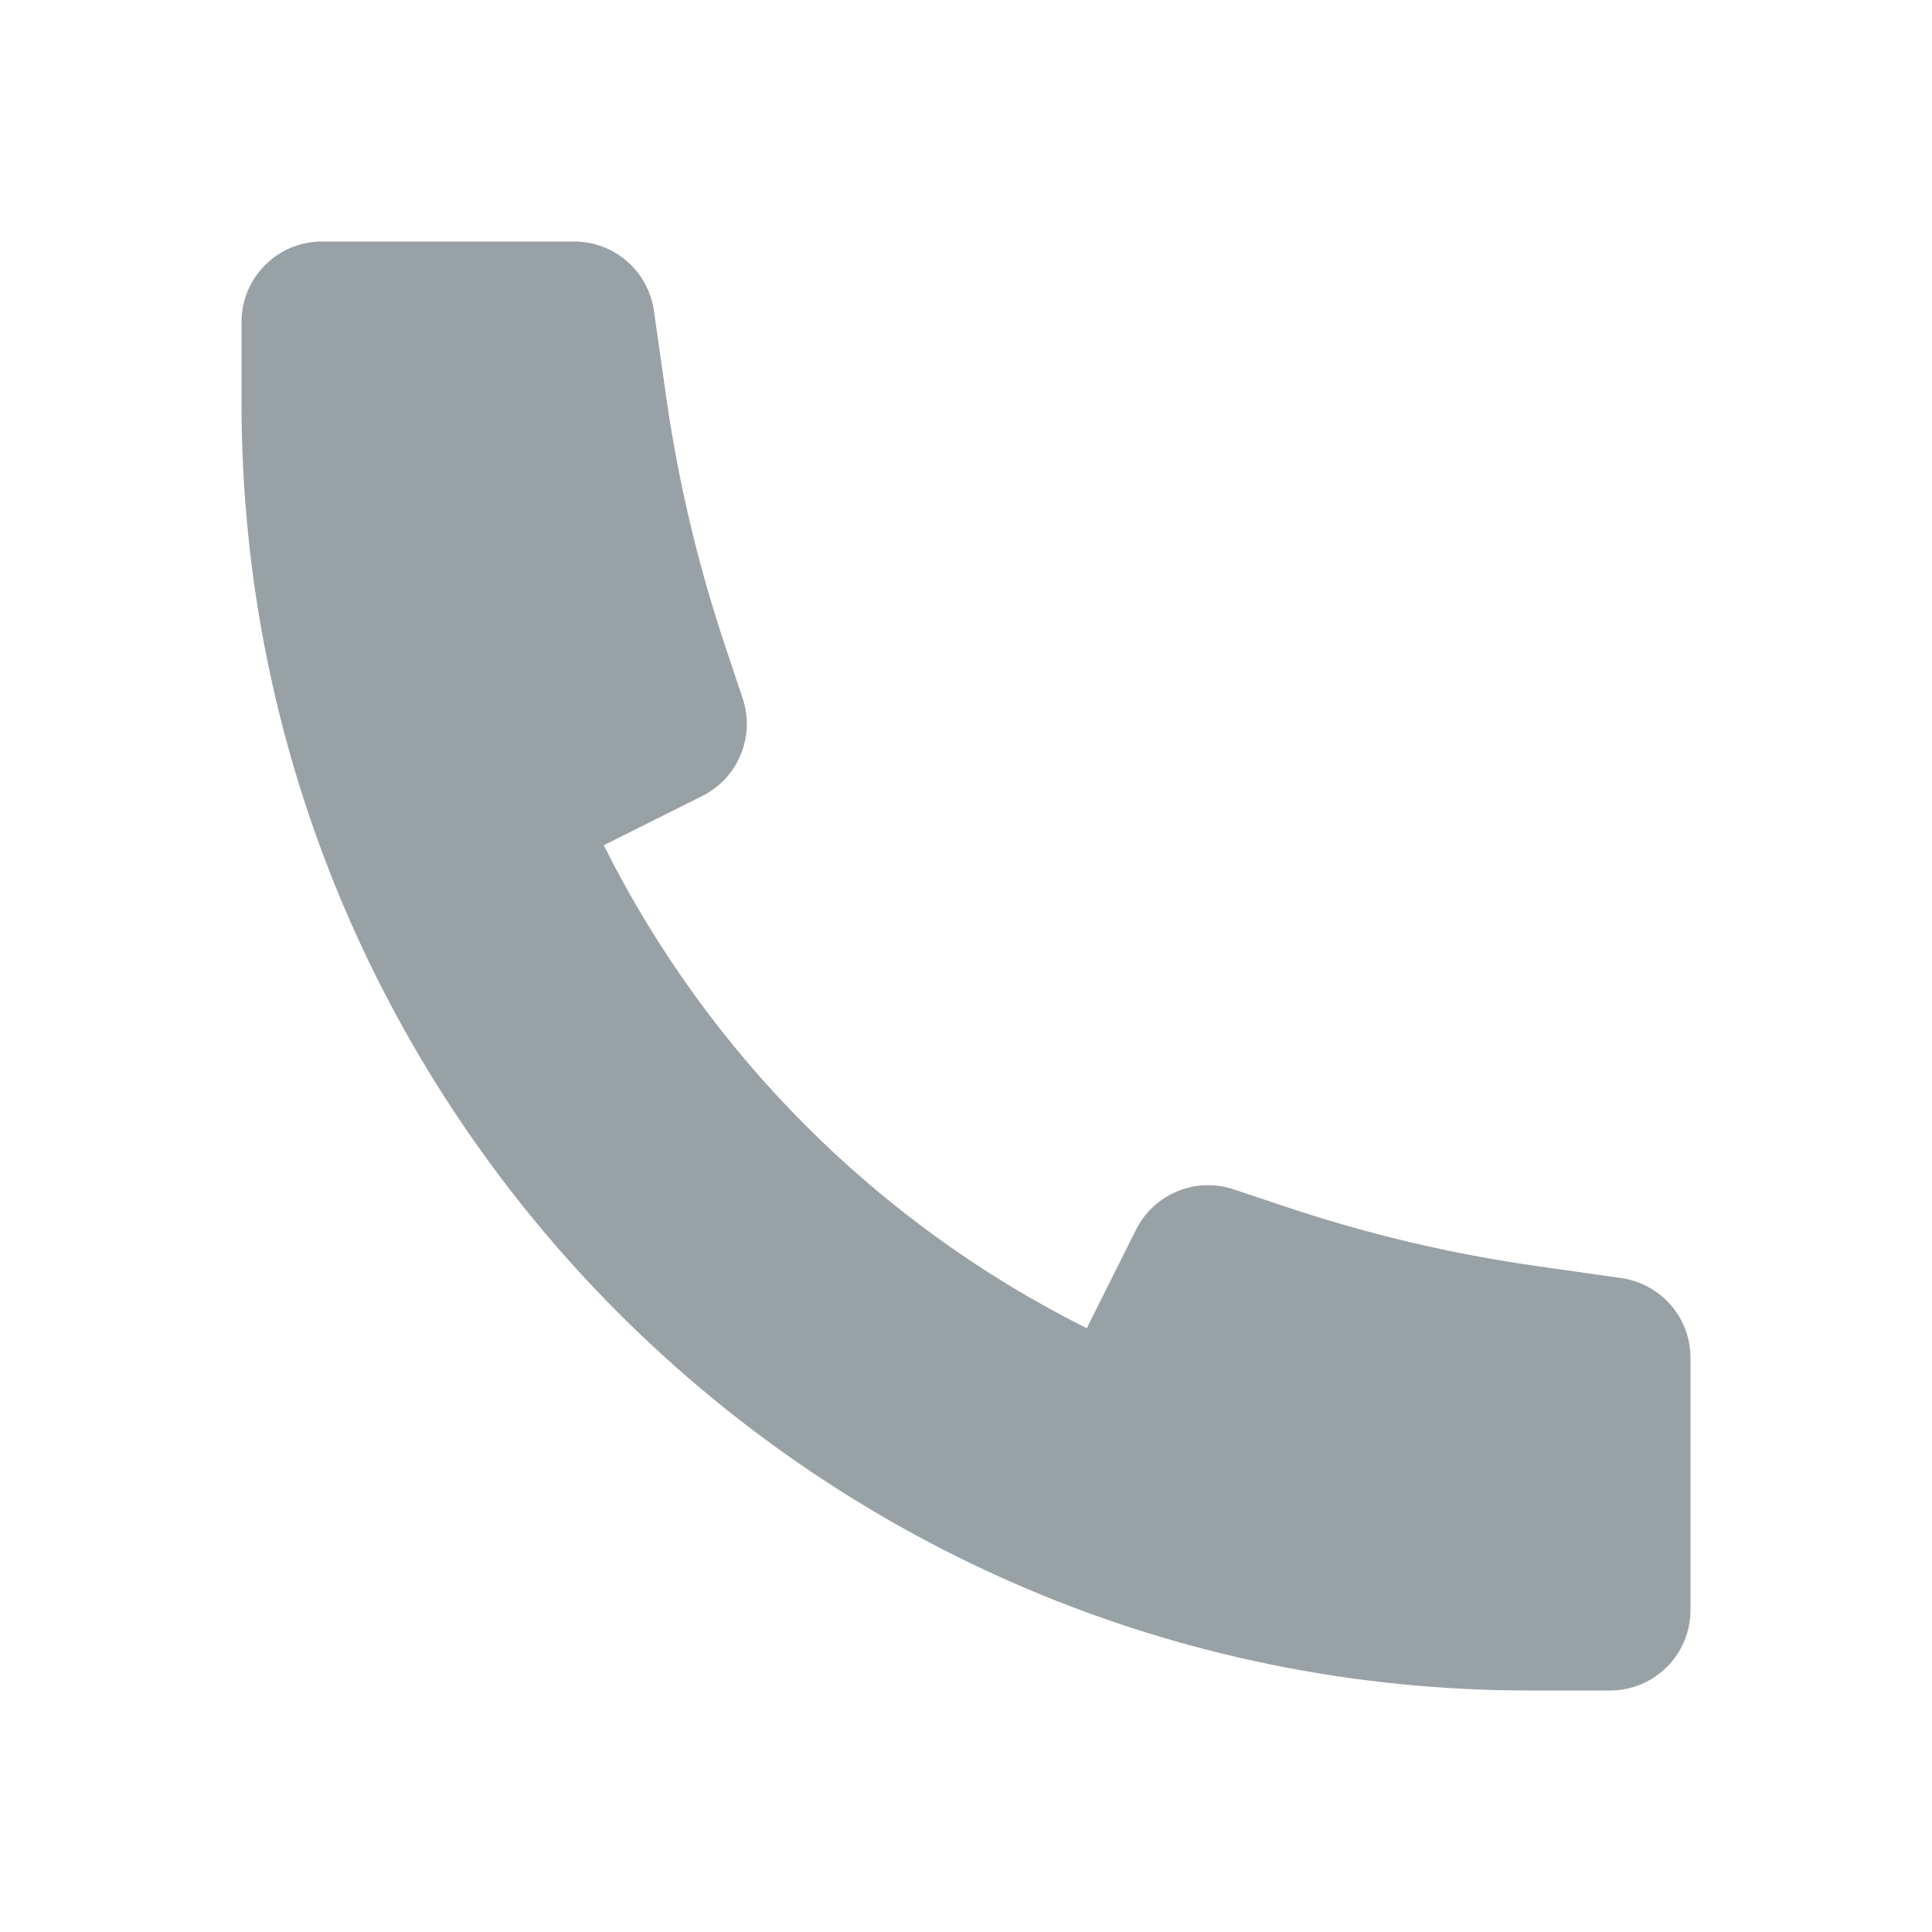
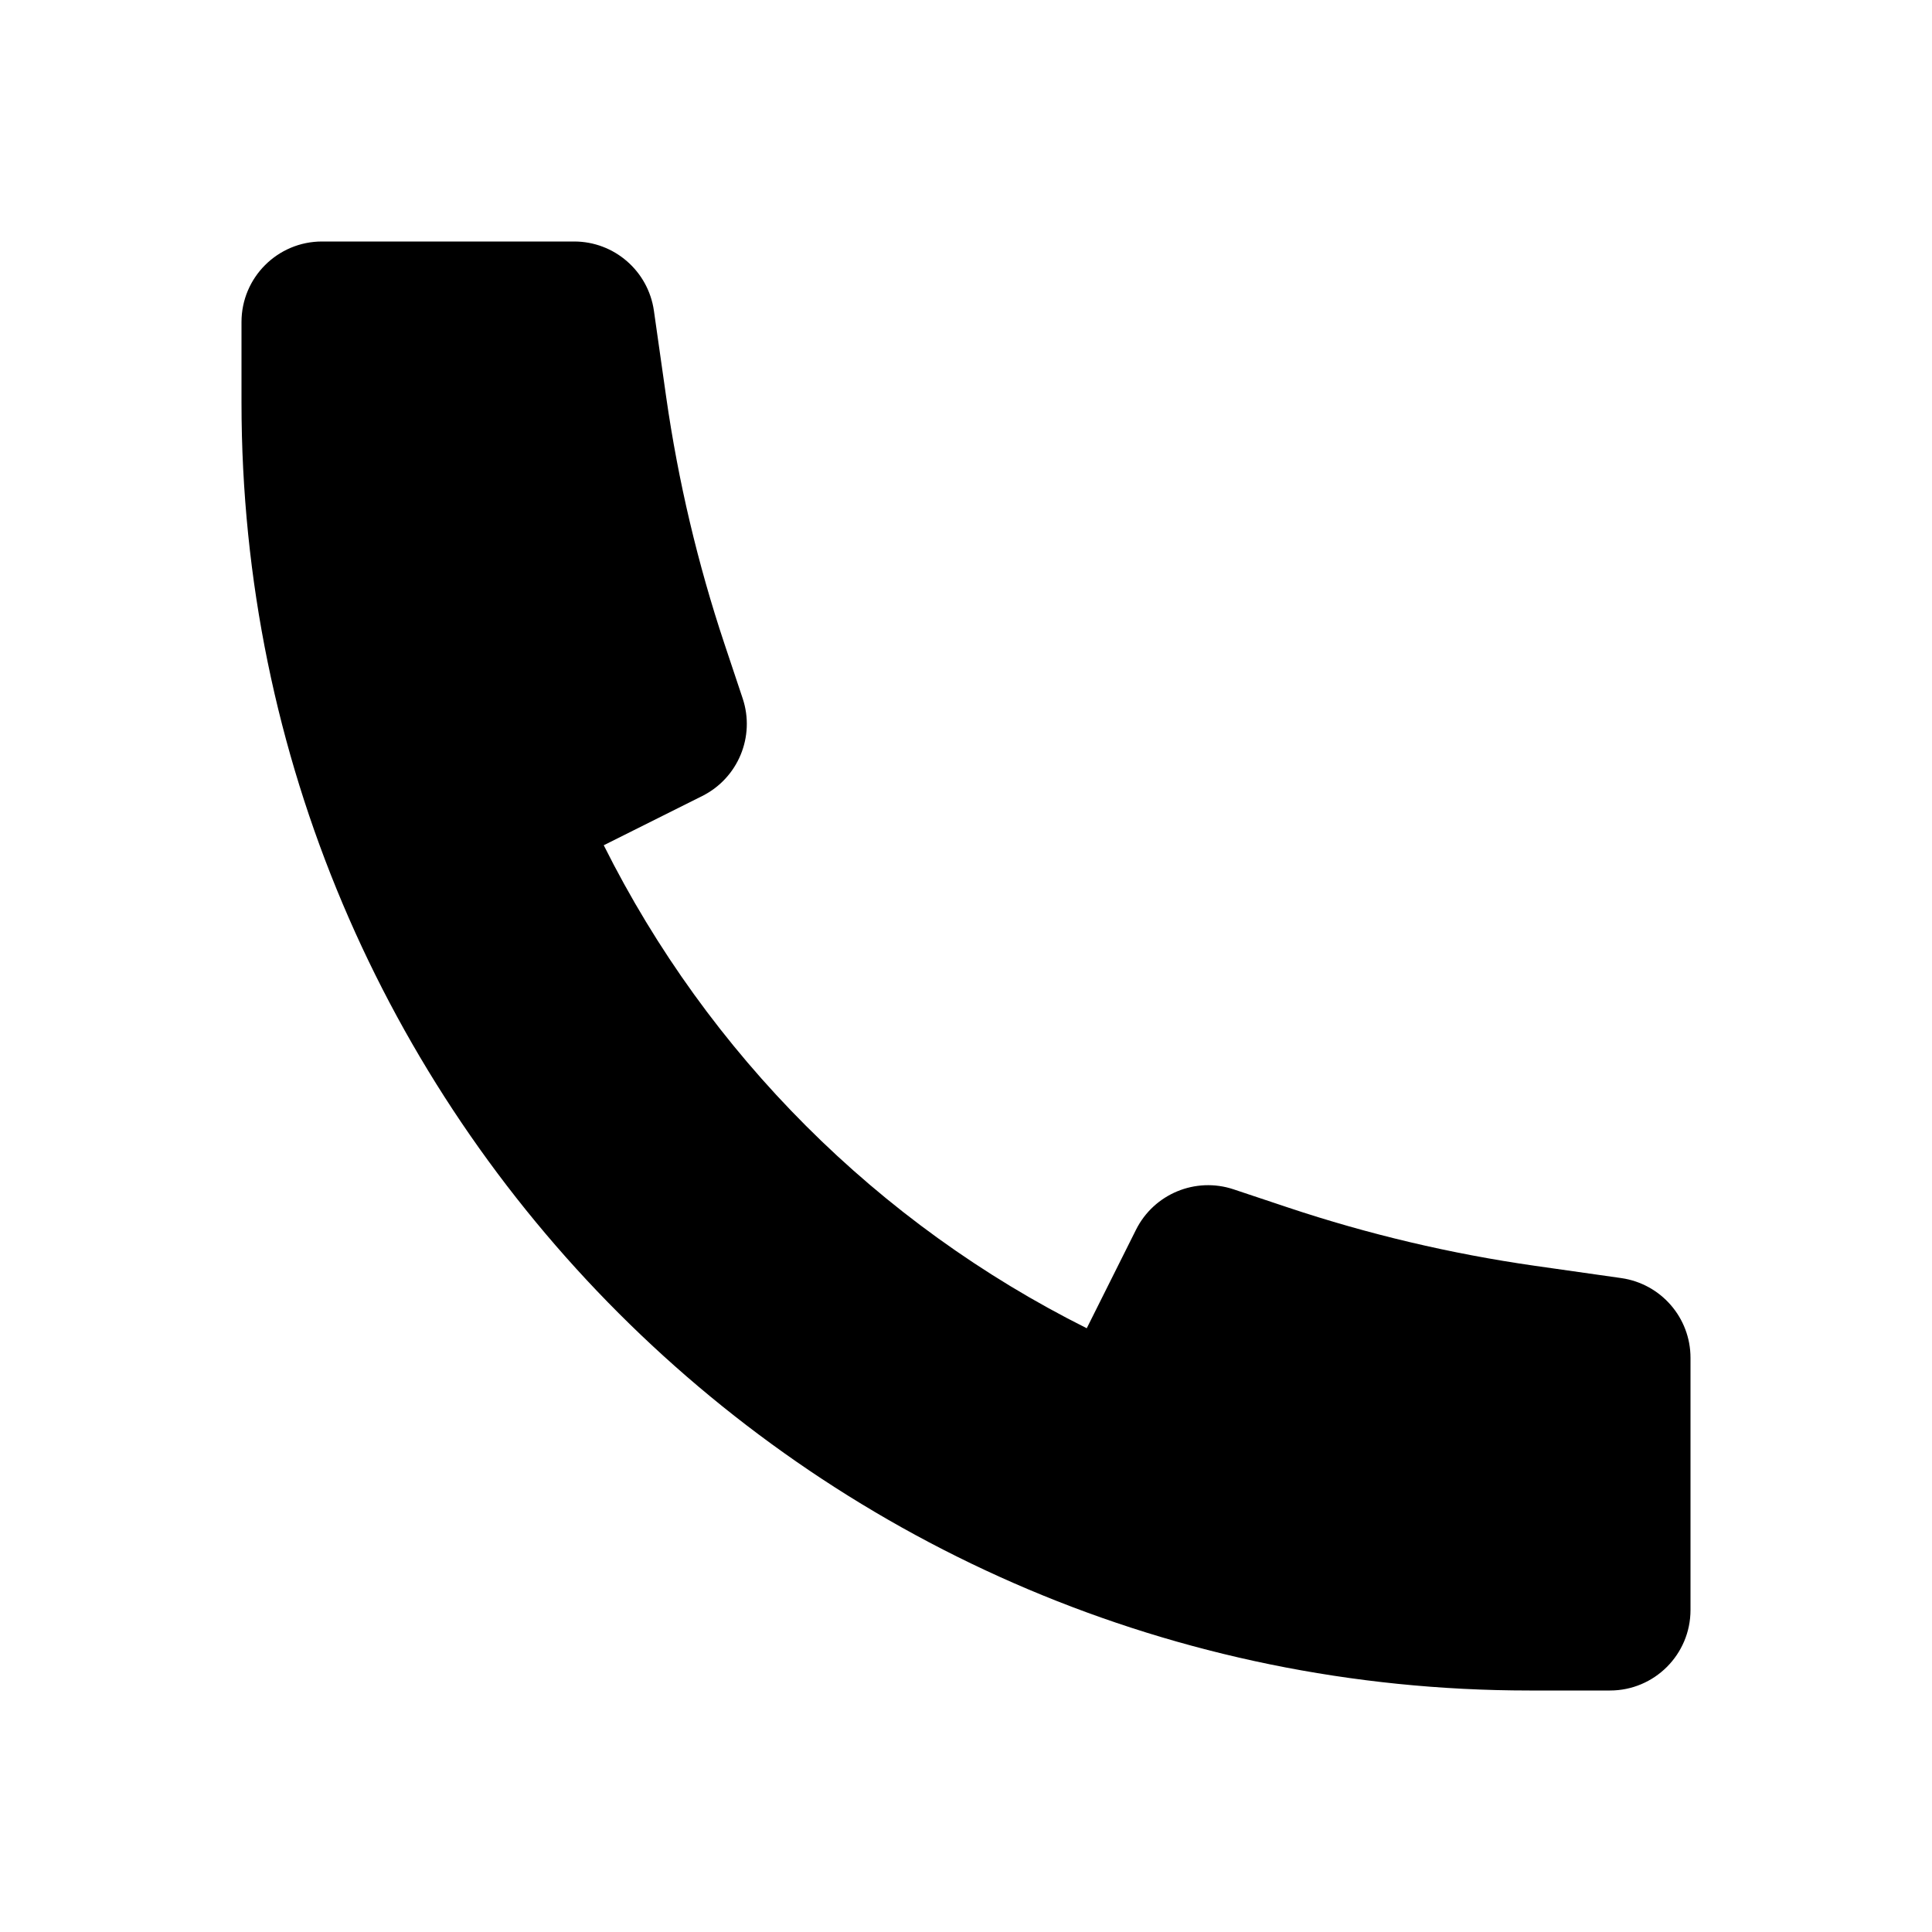
<svg xmlns="http://www.w3.org/2000/svg" width="24px" height="24px" viewBox="0 0 24 24" version="1.1">
  <g id="🎛-Styleguide" stroke="none" stroke-width="1" fill="none" fill-rule="evenodd">
-     <g id="Icons" transform="translate(-272, -848)" fill="#97A1A6">
+     <g id="Icons" transform="translate(-272, -848)" fill="currentColor">
      <g id="Icon" transform="translate(272, 848)">
        <path d="M3,4 L3,4 L3,4 L3,5 C3,13.837 10.163,21 19,21 L20,21 L20,21 C20.552,21 21,20.552 21,20 L21,16.867 C21,16.37 20.634,15.948 20.141,15.877 L19.065,15.724 C18.024,15.575 16.998,15.333 16,15 L15.323,14.774 C14.851,14.617 14.335,14.831 14.112,15.276 L13.5,16.5 L13.5,16.5 C10.904,15.202 8.798,13.096 7.5,10.5 L7.5,10.5 L7.5,10.5 L8.724,9.888 C9.169,9.665 9.383,9.149 9.226,8.677 L9,8 C8.667,7.002 8.425,5.976 8.276,4.935 L8.123,3.859 C8.052,3.366 7.63,3 7.133,3 L4,3 C3.448,3 3,3.448 3,4 Z" id="★-Icon" />
      </g>
    </g>
  </g>
</svg>
